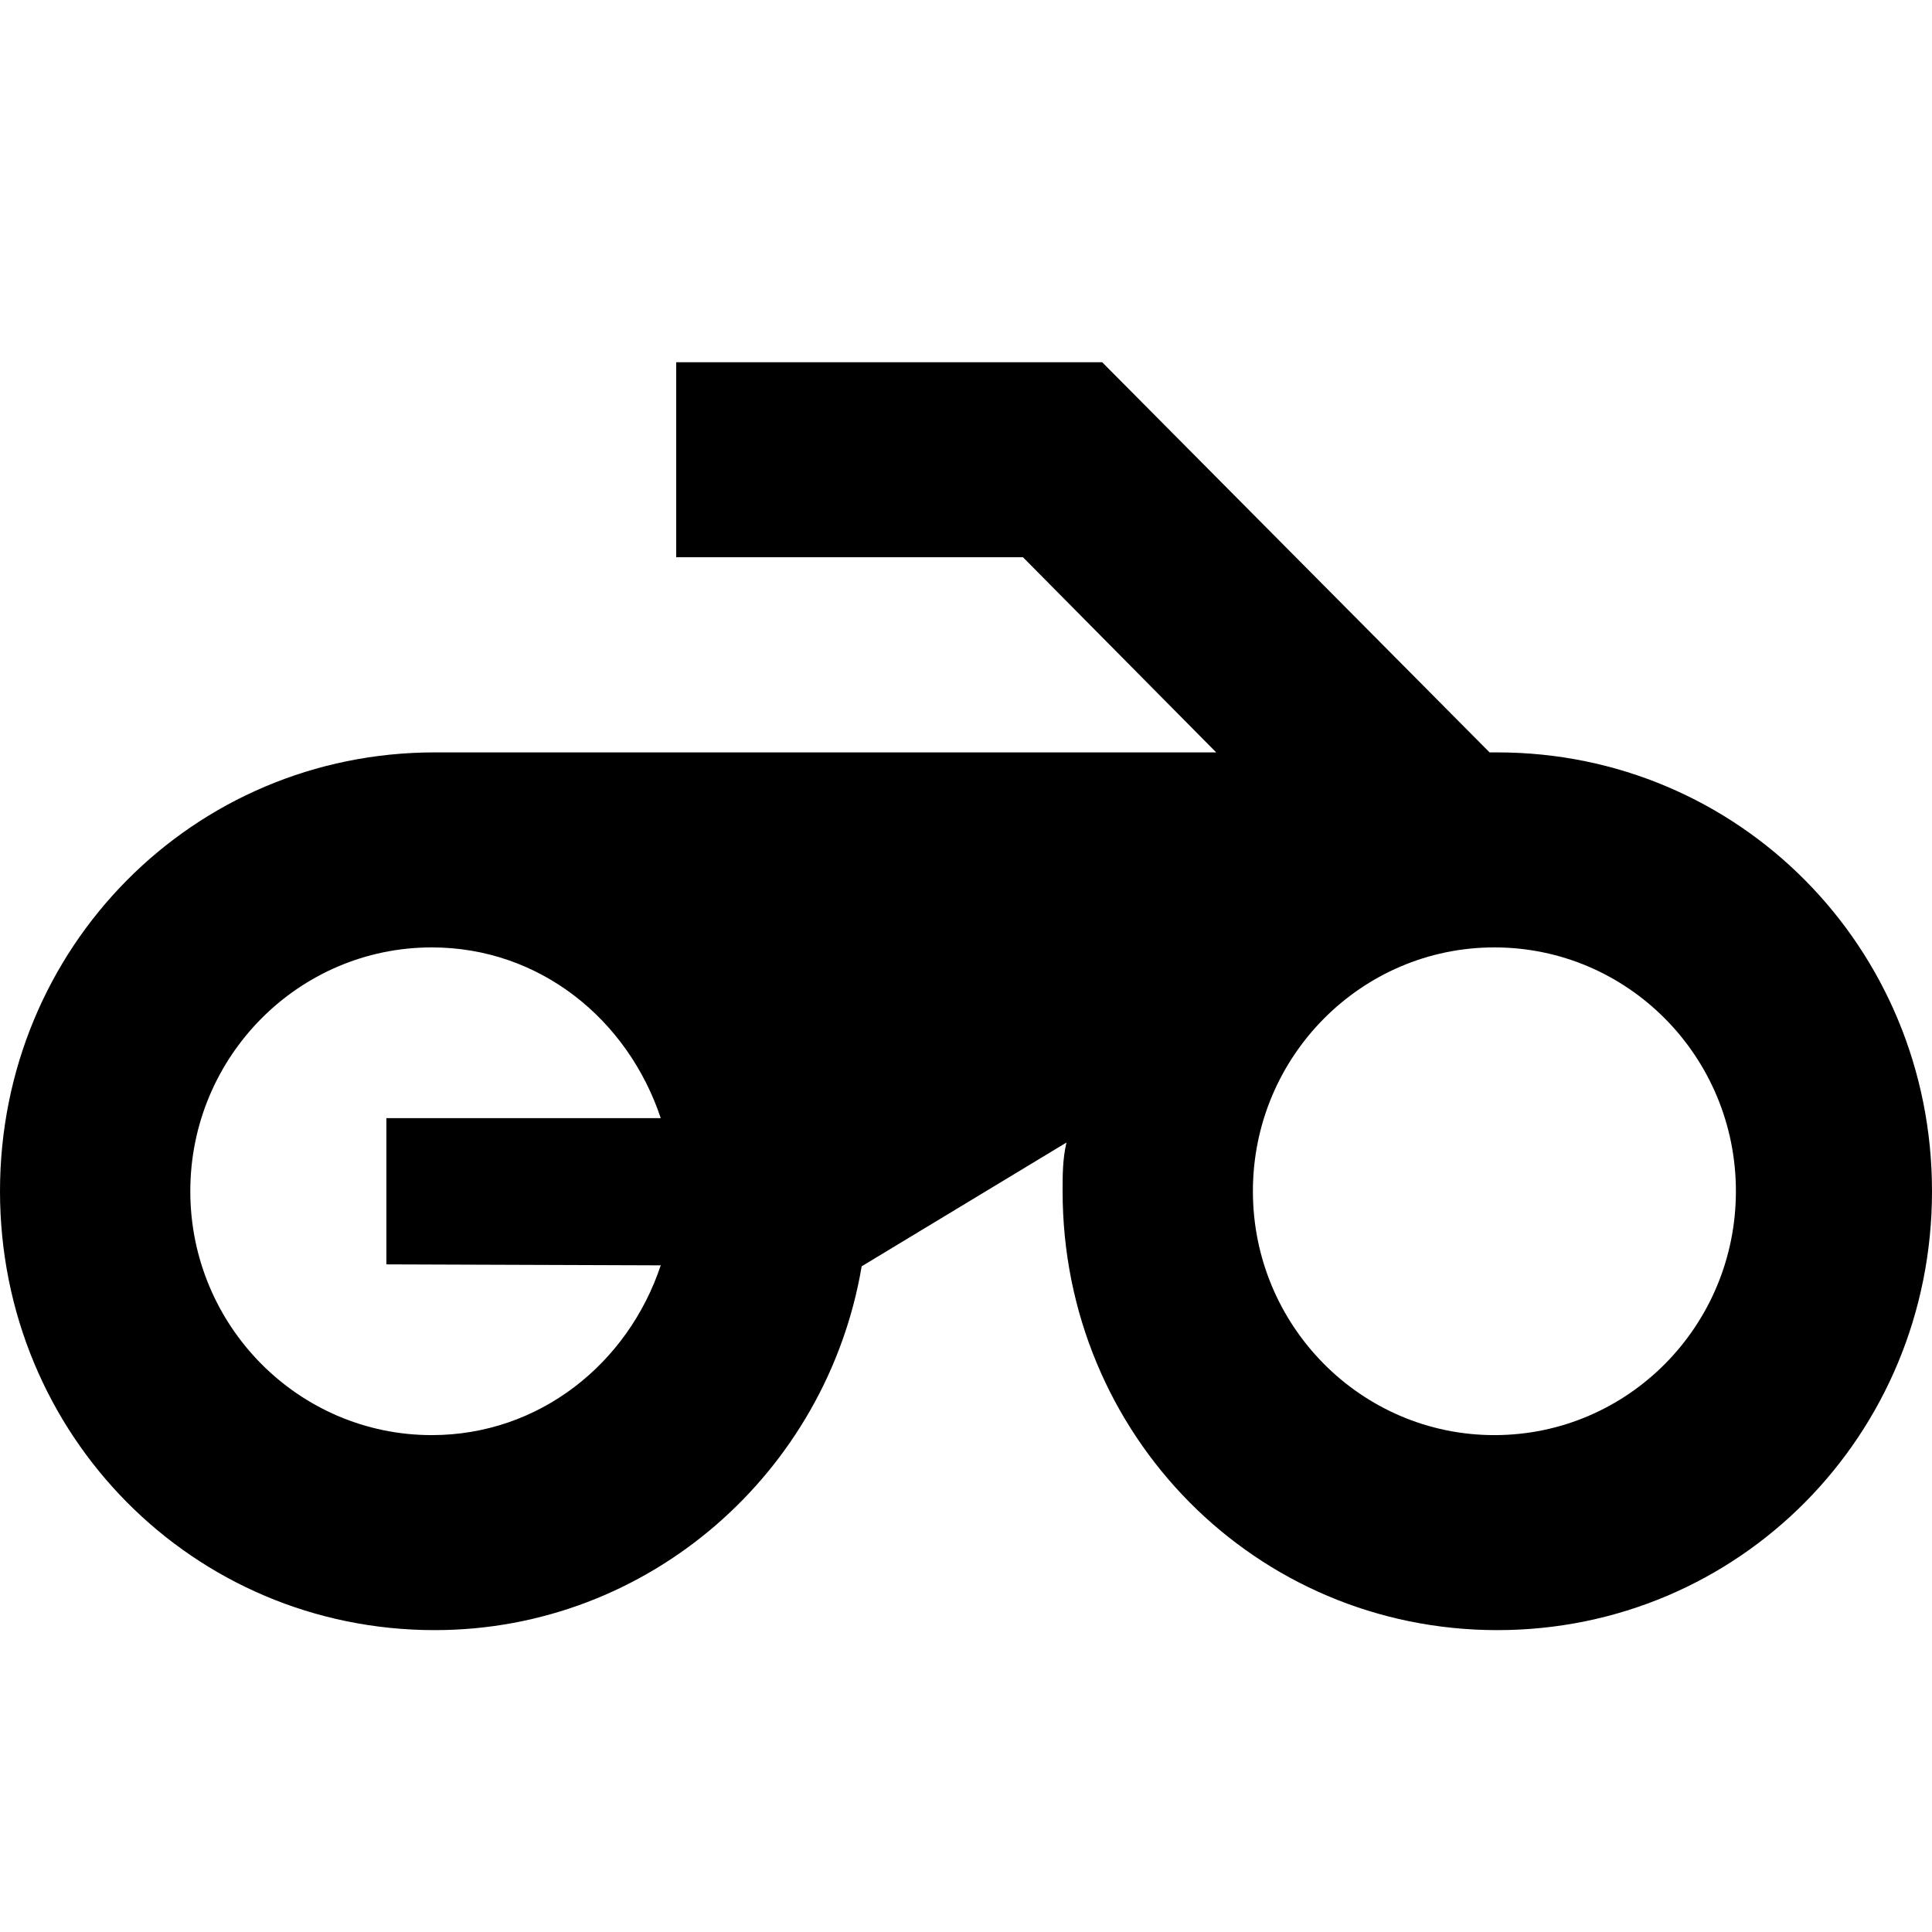
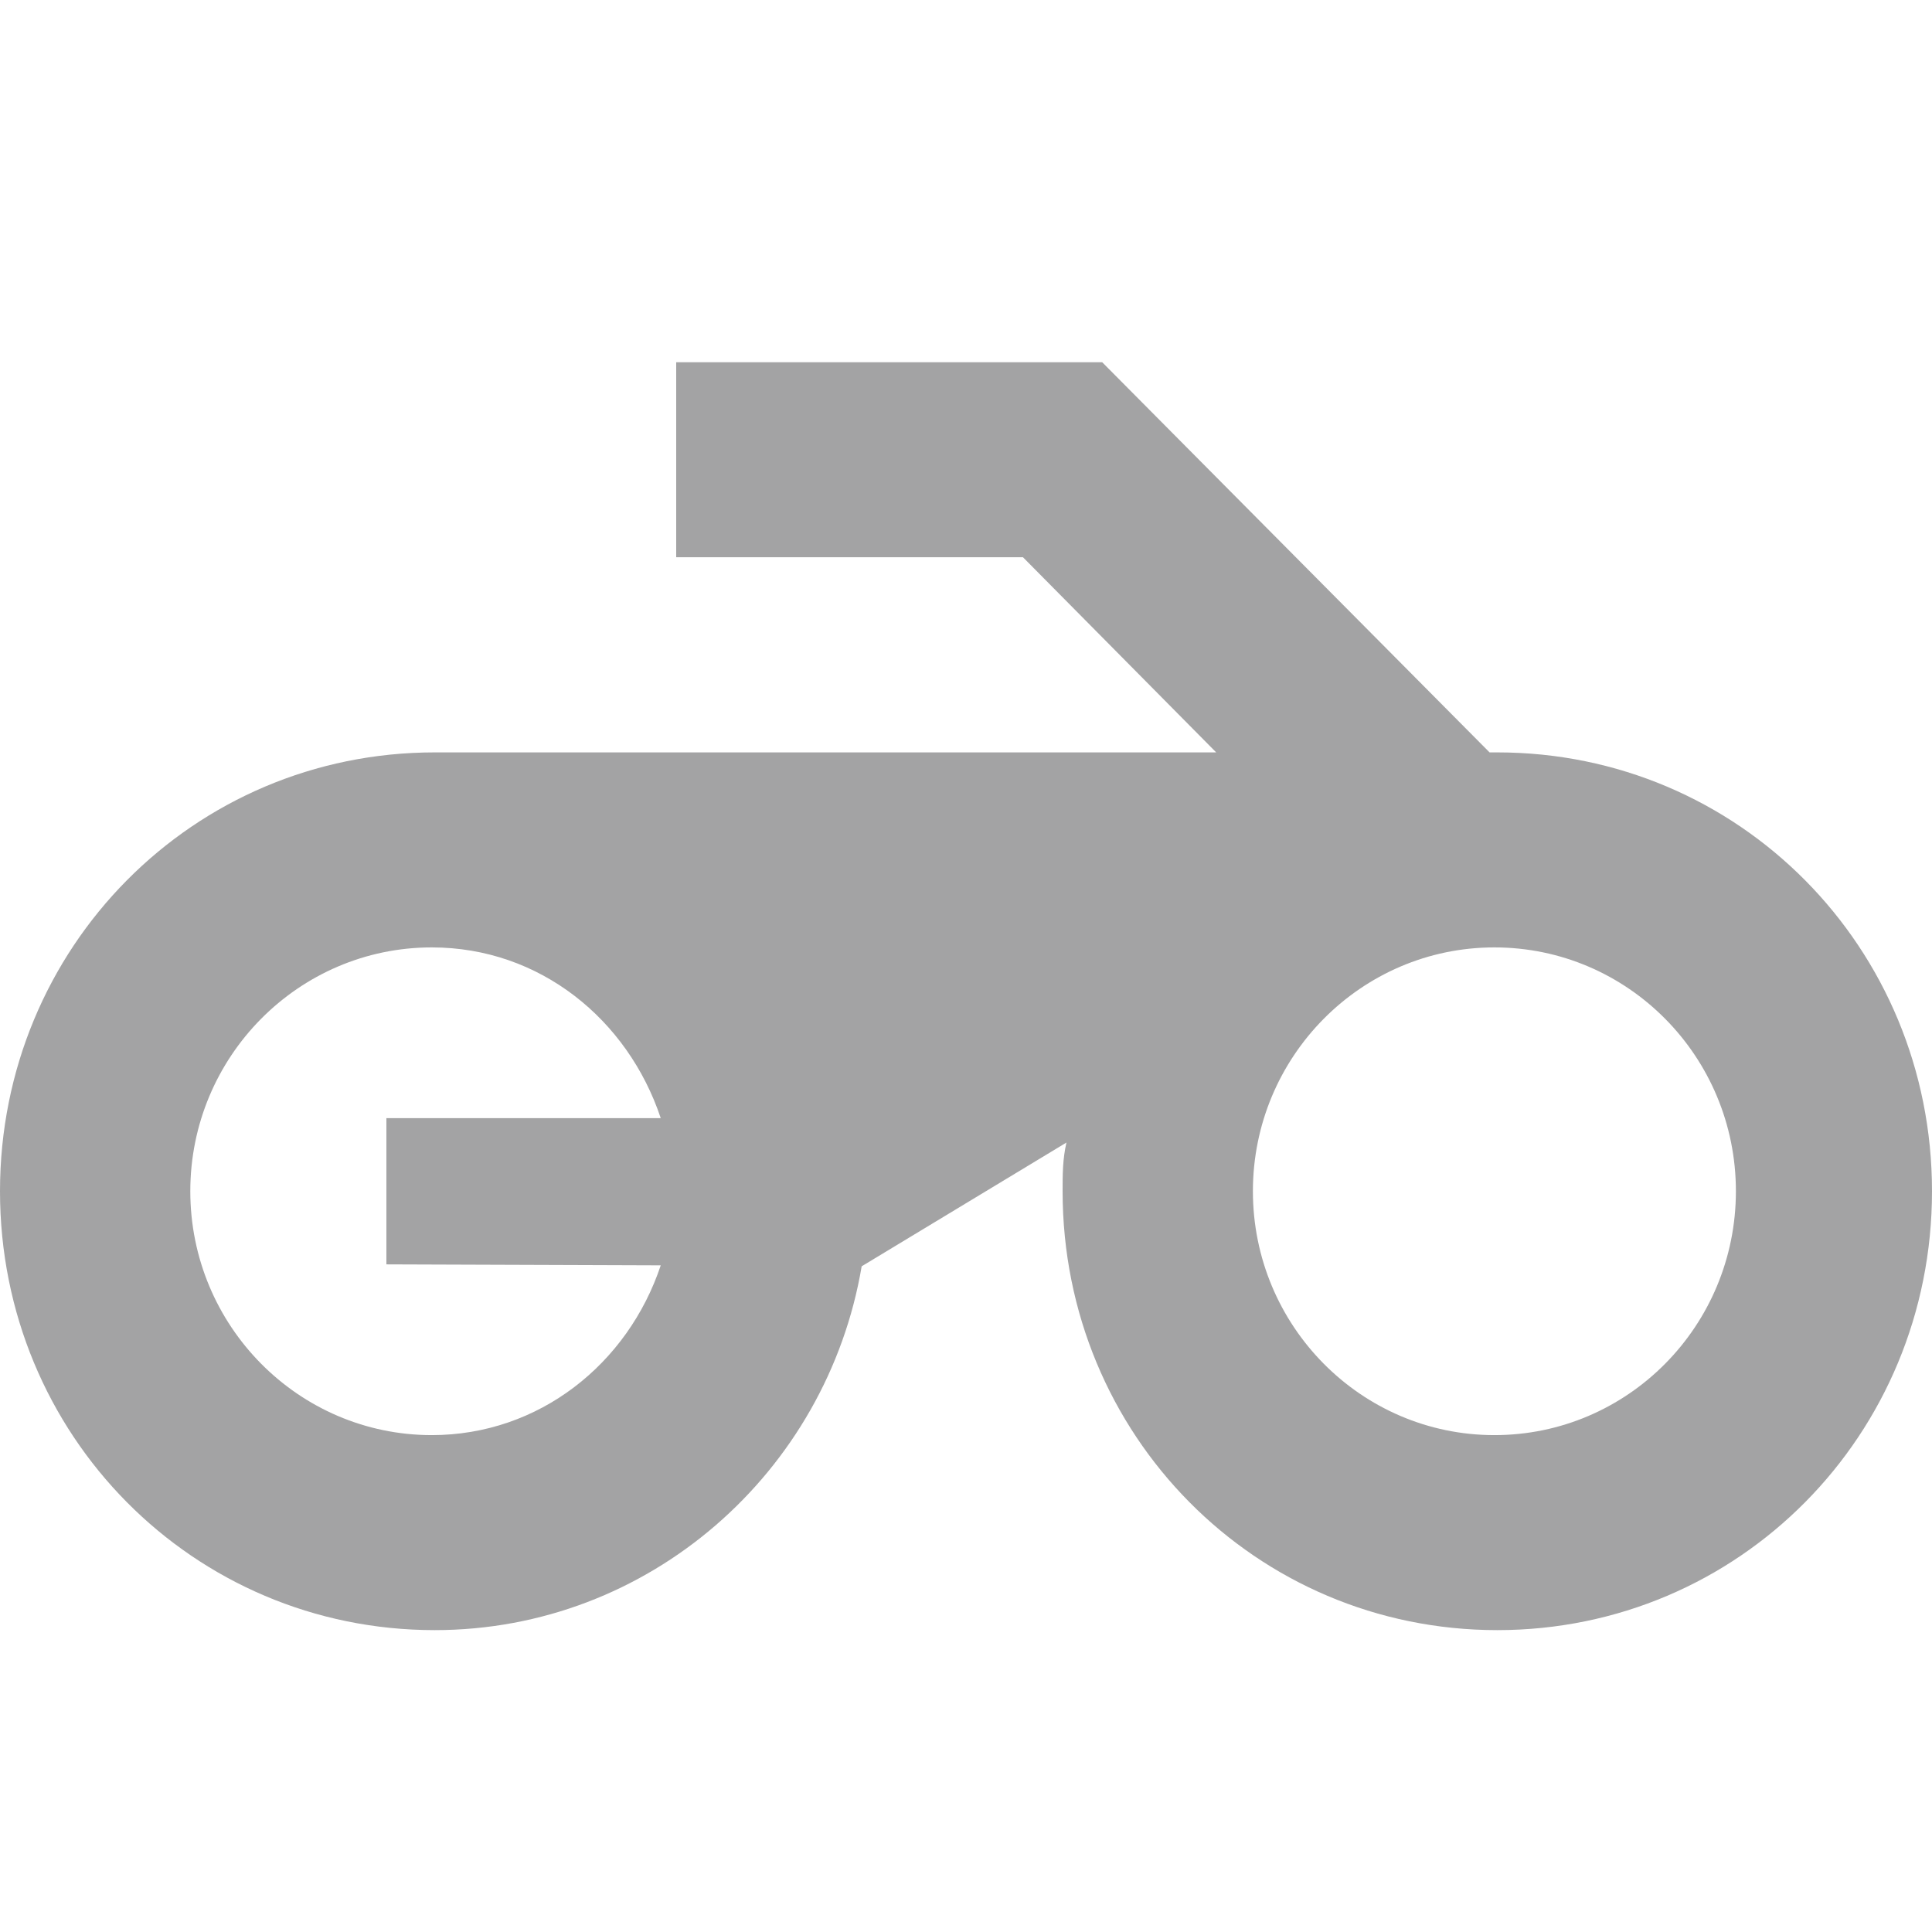
<svg xmlns="http://www.w3.org/2000/svg" width="16" height="16" viewBox="0 0 16 16" fill="none">
-   <path fill-rule="evenodd" clip-rule="evenodd" d="M9.128 3H5.6V4.615H8.472L10.072 6.231H3.6C1.6 6.231 0 7.846 0 9.865C0 11.885 1.6 13.5 3.6 13.5C5.376 13.5 6.848 12.191 7.136 10.487L8.832 9.462C8.8 9.599 8.8 9.728 8.8 9.865C8.8 11.885 10.4 13.5 12.4 13.5C14.4 13.5 16 11.885 16 9.865C16 7.846 14.4 6.231 12.4 6.231H12.336L9.128 3ZM5.472 10.479C5.2 11.295 4.464 11.885 3.576 11.885C2.472 11.885 1.576 10.98 1.576 9.865C1.576 8.751 2.472 7.846 3.576 7.846C4.472 7.846 5.2 8.444 5.472 9.26H3.2V10.471L5.472 10.479ZM10.376 9.865C10.376 10.98 11.272 11.885 12.376 11.885C13.481 11.885 14.376 10.981 14.376 9.865C14.376 8.75 13.481 7.846 12.376 7.846C11.272 7.846 10.376 8.751 10.376 9.865Z" fill="black" />
+   <path fill-rule="evenodd" clip-rule="evenodd" d="M9.128 3H5.6V4.615H8.472L10.072 6.231H3.6C1.6 6.231 0 7.846 0 9.865C0 11.885 1.6 13.5 3.6 13.5C5.376 13.5 6.848 12.191 7.136 10.487L8.832 9.462C8.8 9.599 8.8 9.728 8.8 9.865C8.8 11.885 10.4 13.5 12.4 13.5C14.4 13.5 16 11.885 16 9.865C16 7.846 14.4 6.231 12.4 6.231H12.336L9.128 3ZM5.472 10.479C5.2 11.295 4.464 11.885 3.576 11.885C2.472 11.885 1.576 10.98 1.576 9.865C1.576 8.751 2.472 7.846 3.576 7.846C4.472 7.846 5.2 8.444 5.472 9.26H3.2V10.471L5.472 10.479ZM10.376 9.865C10.376 10.98 11.272 11.885 12.376 11.885C13.481 11.885 14.376 10.981 14.376 9.865C14.376 8.75 13.481 7.846 12.376 7.846C11.272 7.846 10.376 8.751 10.376 9.865Z" fill="#A3A3A4" />
</svg>
